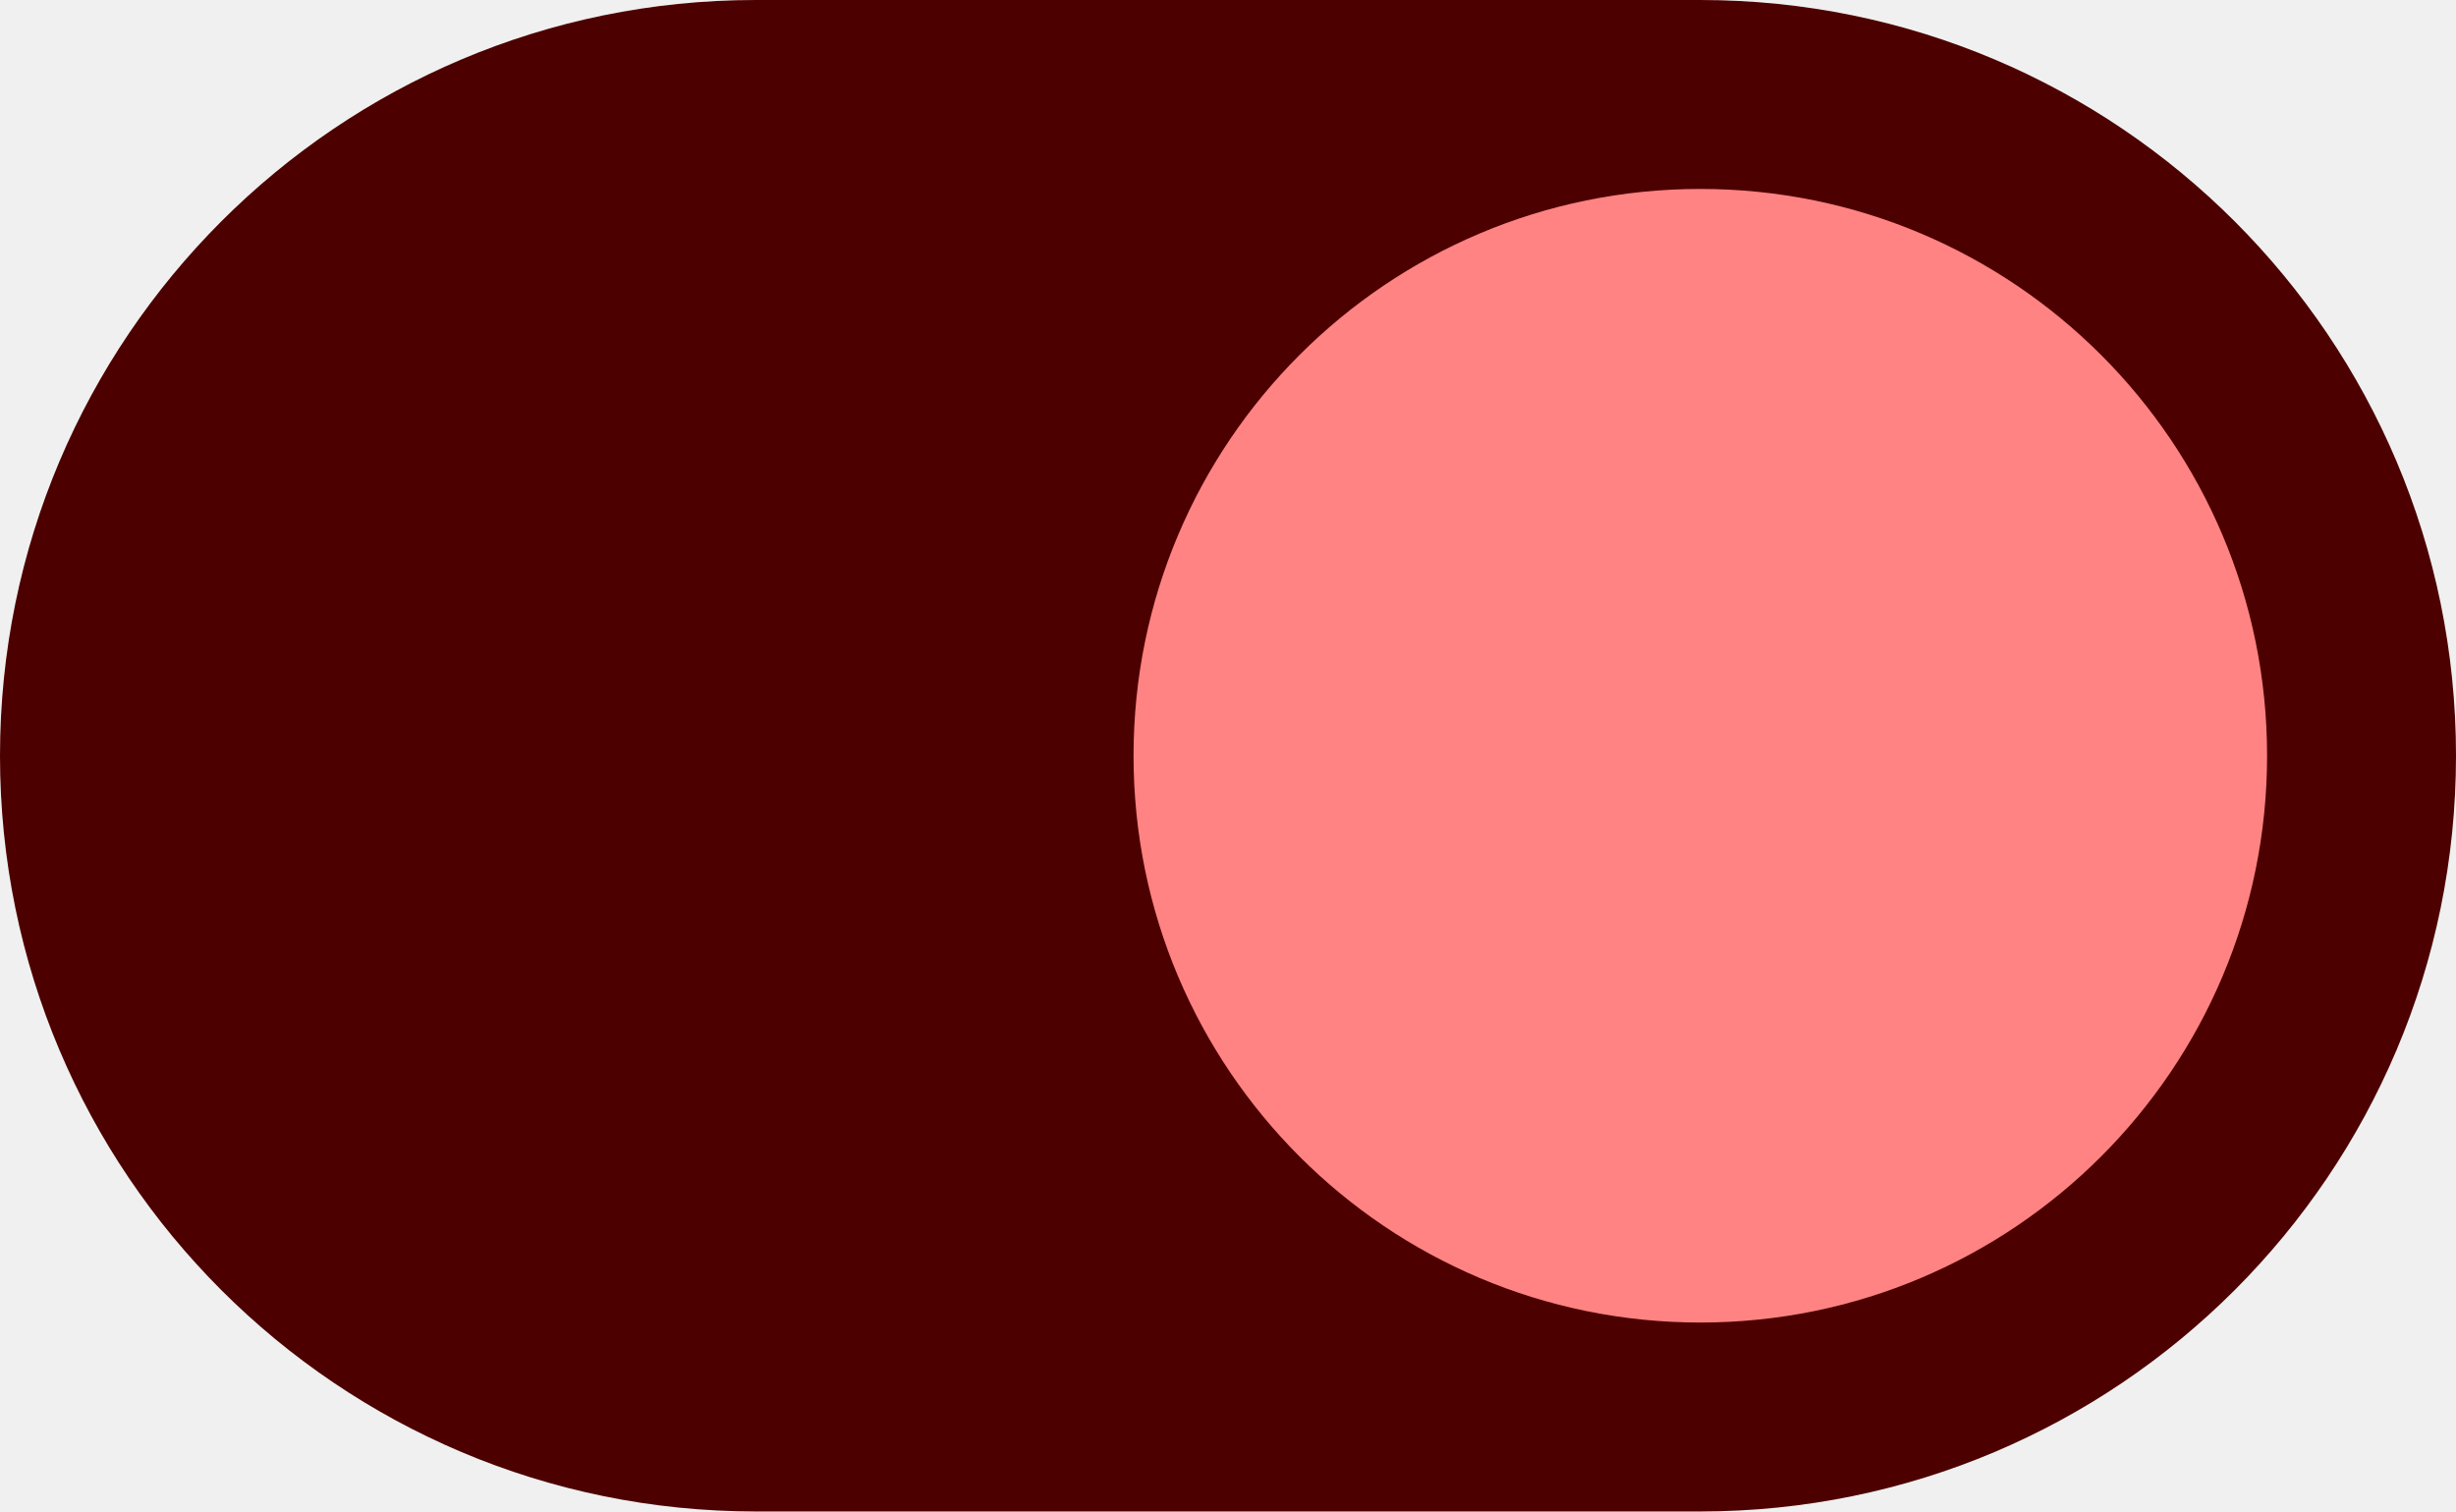
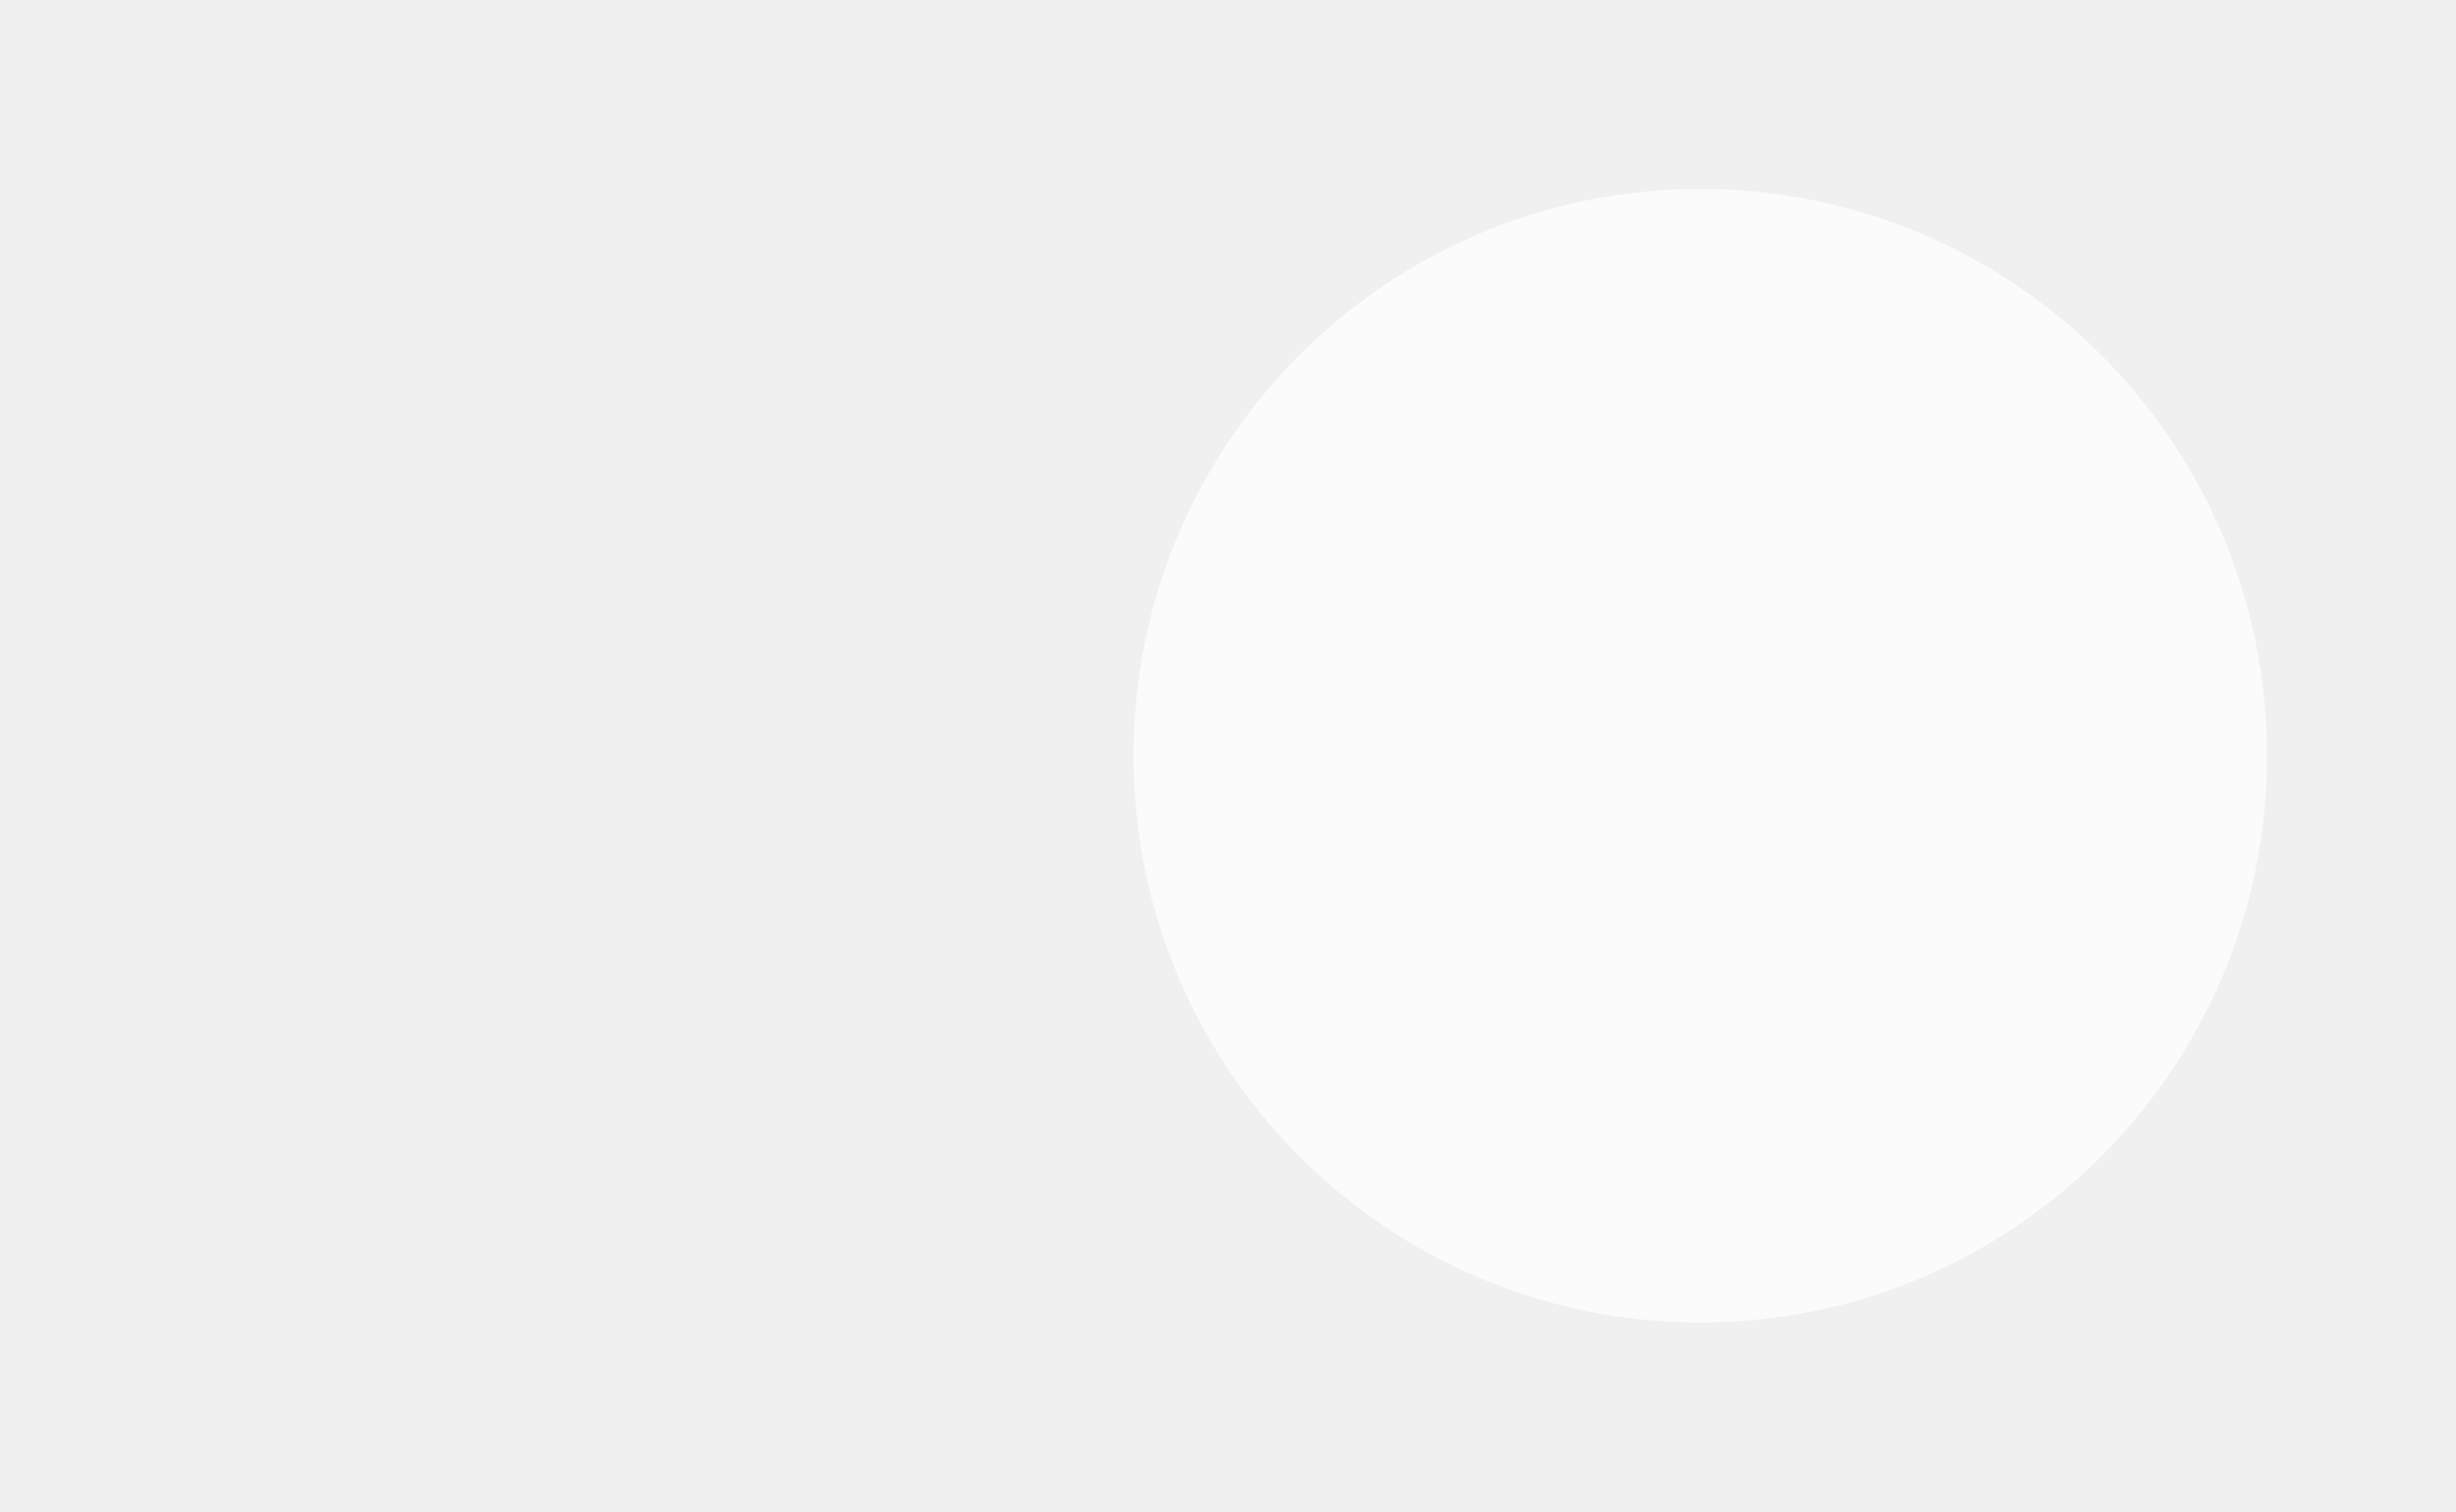
<svg xmlns="http://www.w3.org/2000/svg" width="52" height="32" viewBox="0 0 52 32" fill="none">
  <g clip-path="url(#clip0_56797_122)">
-     <rect width="52" height="32" rx="16" fill="#4D0000" />
    <g clip-path="url(#clip1_56797_122)">
-       <rect x="24" y="4" width="24" height="24" rx="12" fill="#FF8383" />
+       <rect x="24" y="4" width="24" height="24" rx="12" fill="white" fill-opacity="0.75" />
    </g>
  </g>
  <defs>
    <clipPath id="clip0_56797_122">
      <rect width="52" height="32" fill="white" />
    </clipPath>
    <clipPath id="clip1_56797_122">
      <rect width="32" height="32" fill="white" transform="translate(20)" />
    </clipPath>
  </defs>
</svg>
